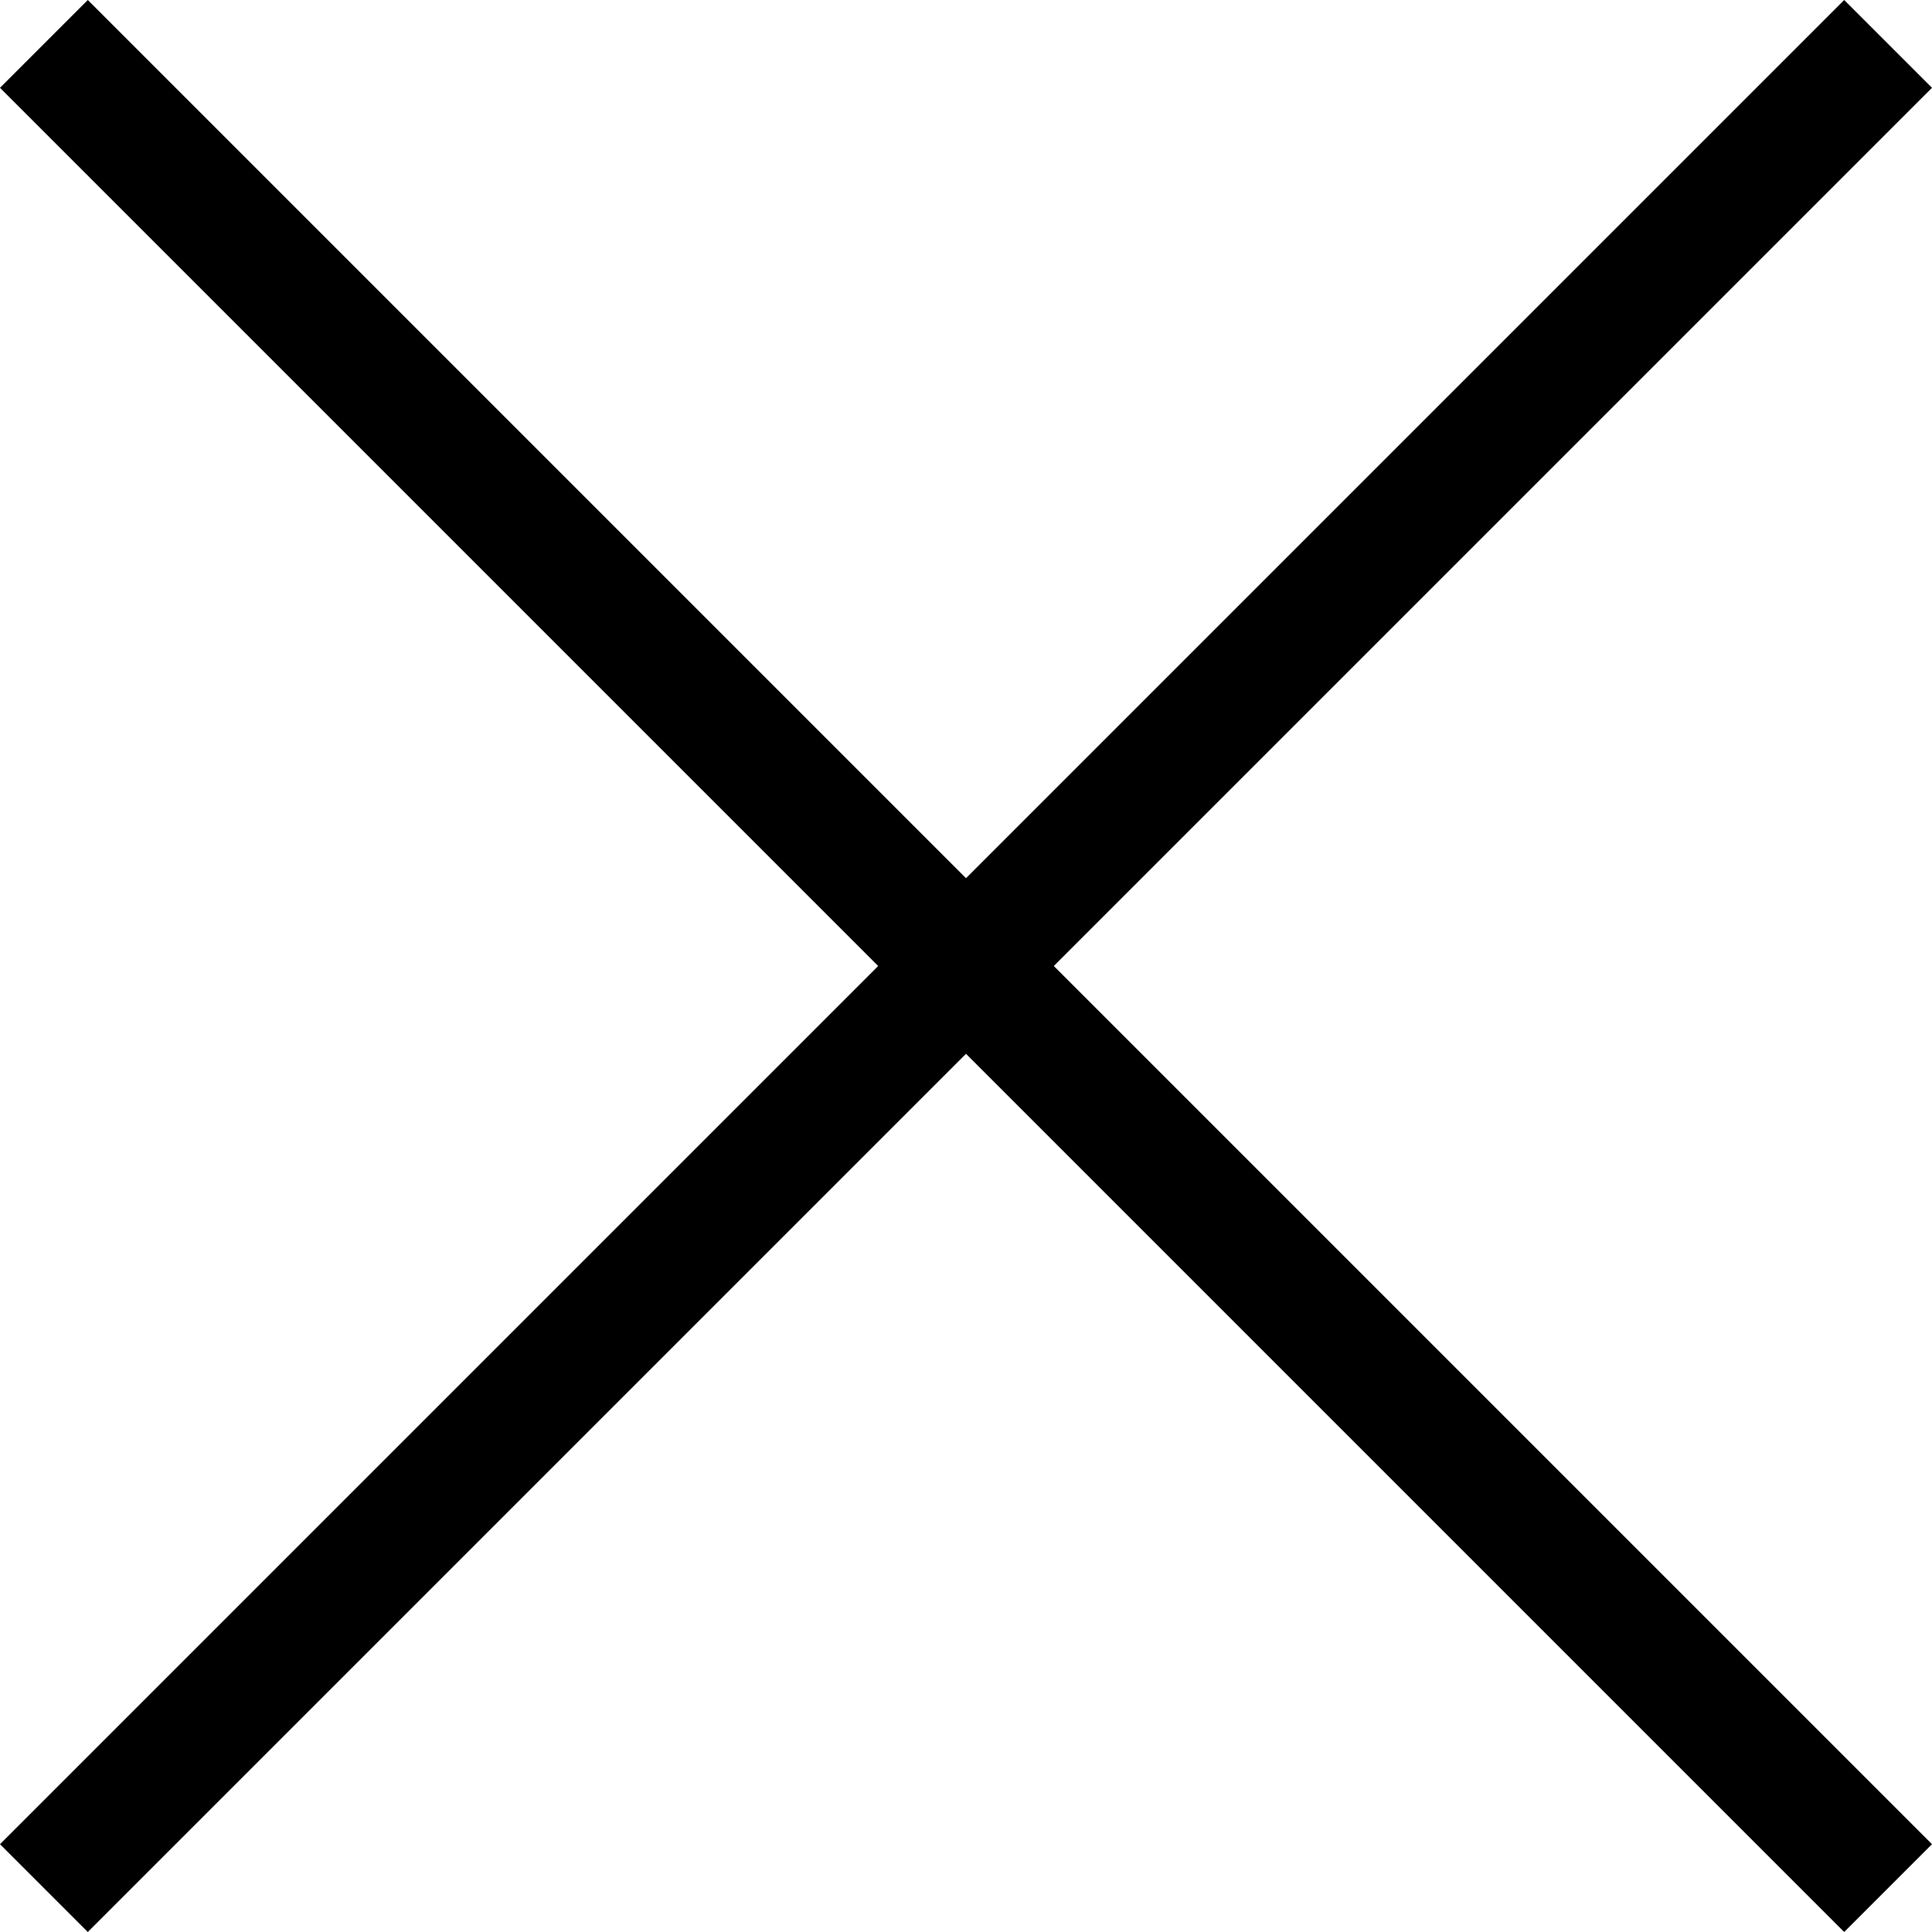
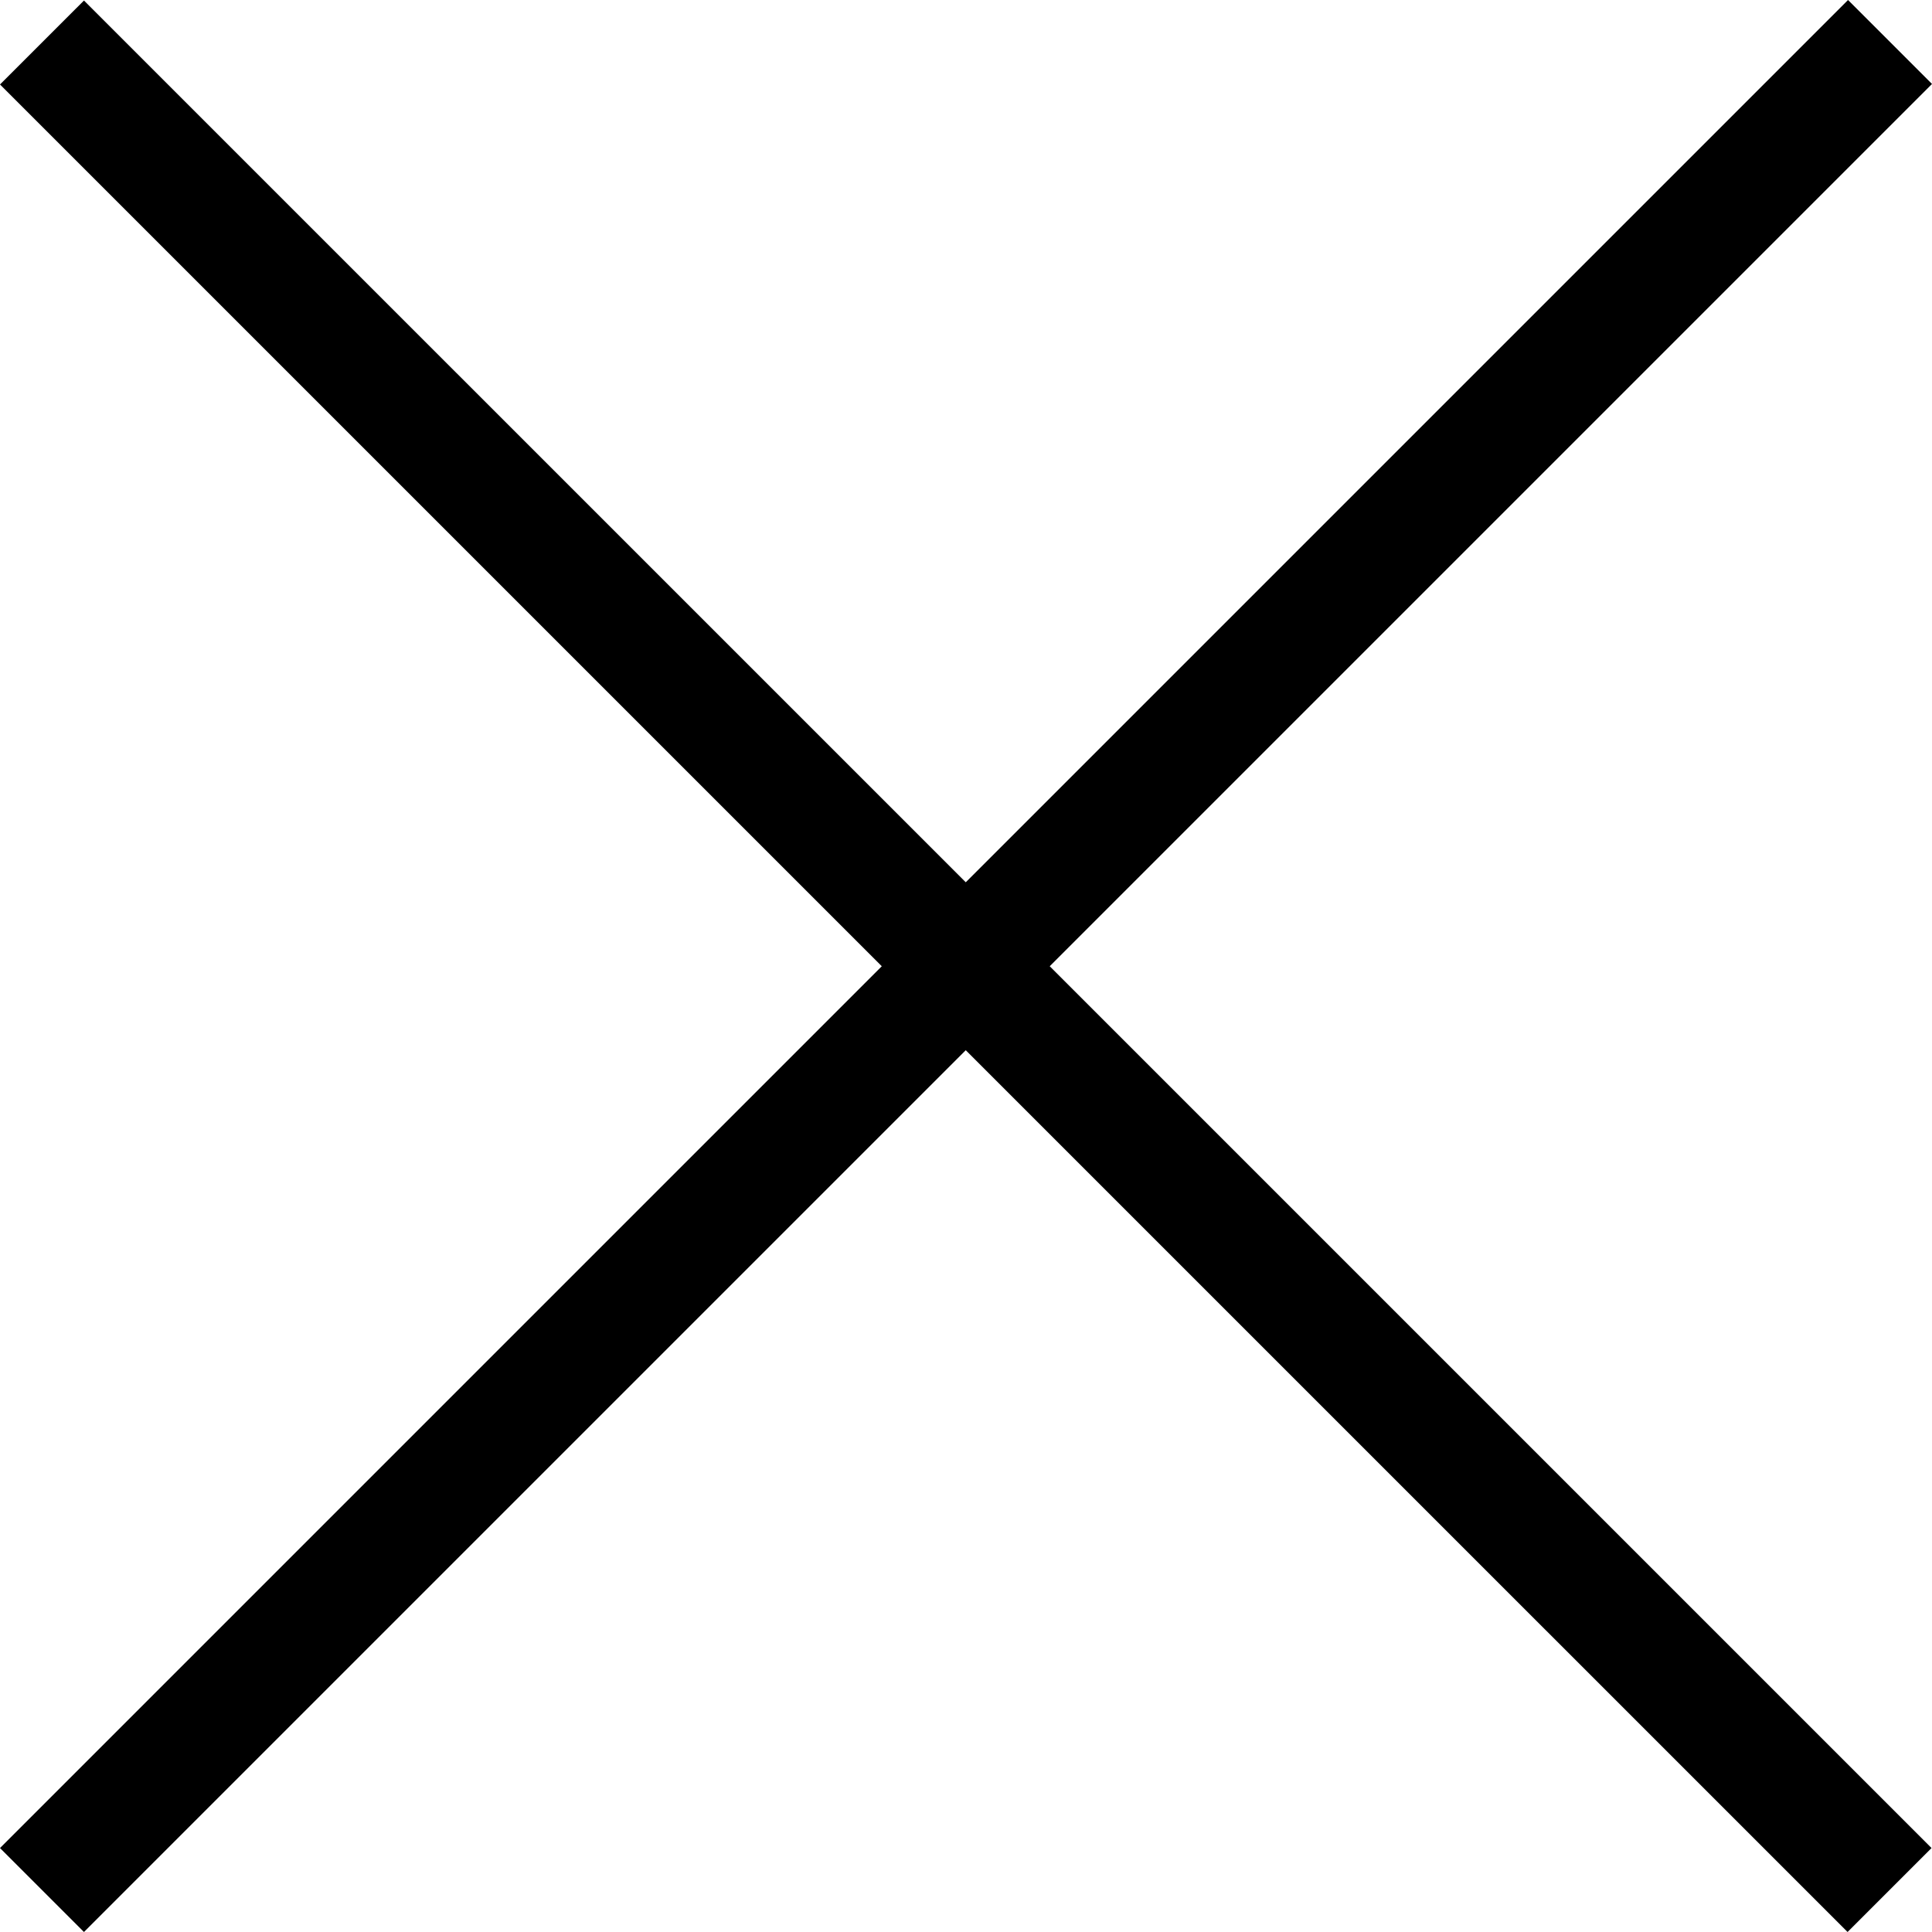
- <svg xmlns="http://www.w3.org/2000/svg" viewBox="0 0 31.112 31.112">
-   <path d="M31.112 1.414L29.698 0 15.556 14.142 1.414 0 0 1.414l14.142 14.142L0 29.698l1.414 1.414L15.556 16.97l14.142 14.142 1.414-1.414L16.97 15.556z" />
+ <svg xmlns="http://www.w3.org/2000/svg" viewBox="0 0 512 512">
+   <path d="M512 22.252L489.747.001l-233.812 233.81L22.253.139 0 22.39l233.682 233.674L0 489.748l22.253 22.251 233.682-233.68 233.689 233.68 22.253-22.251-233.689-233.684z" />
</svg>
